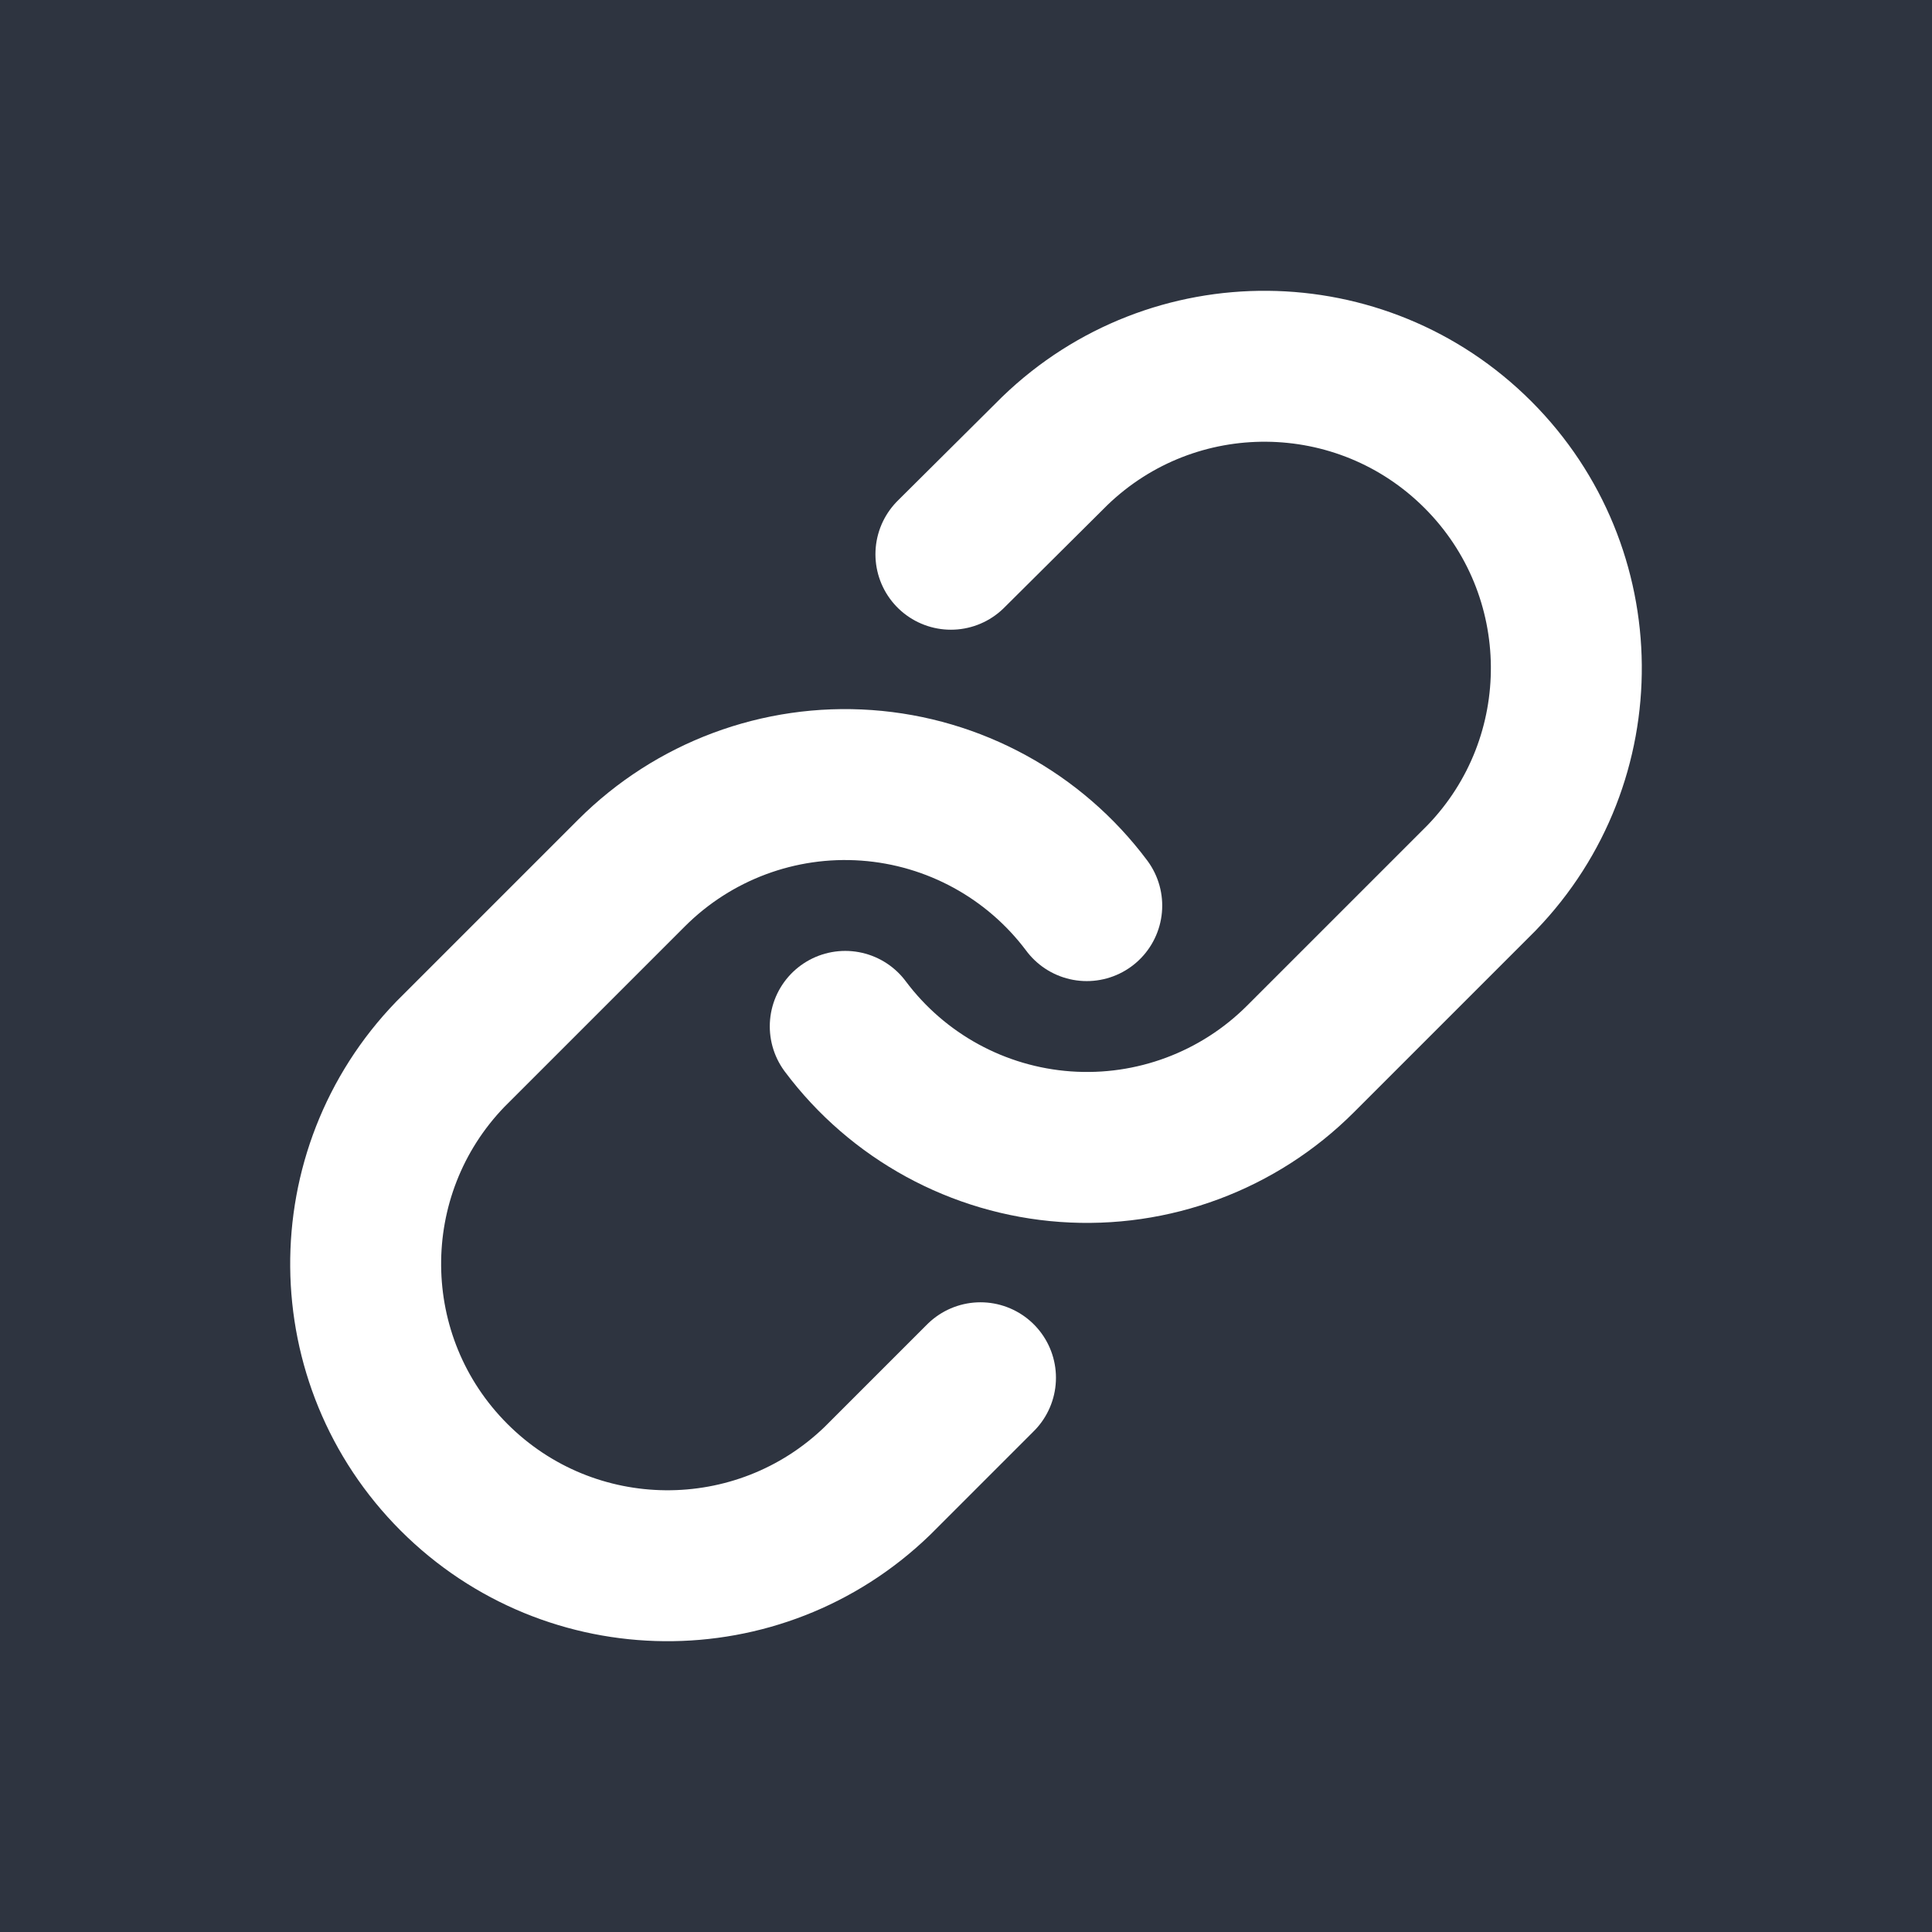
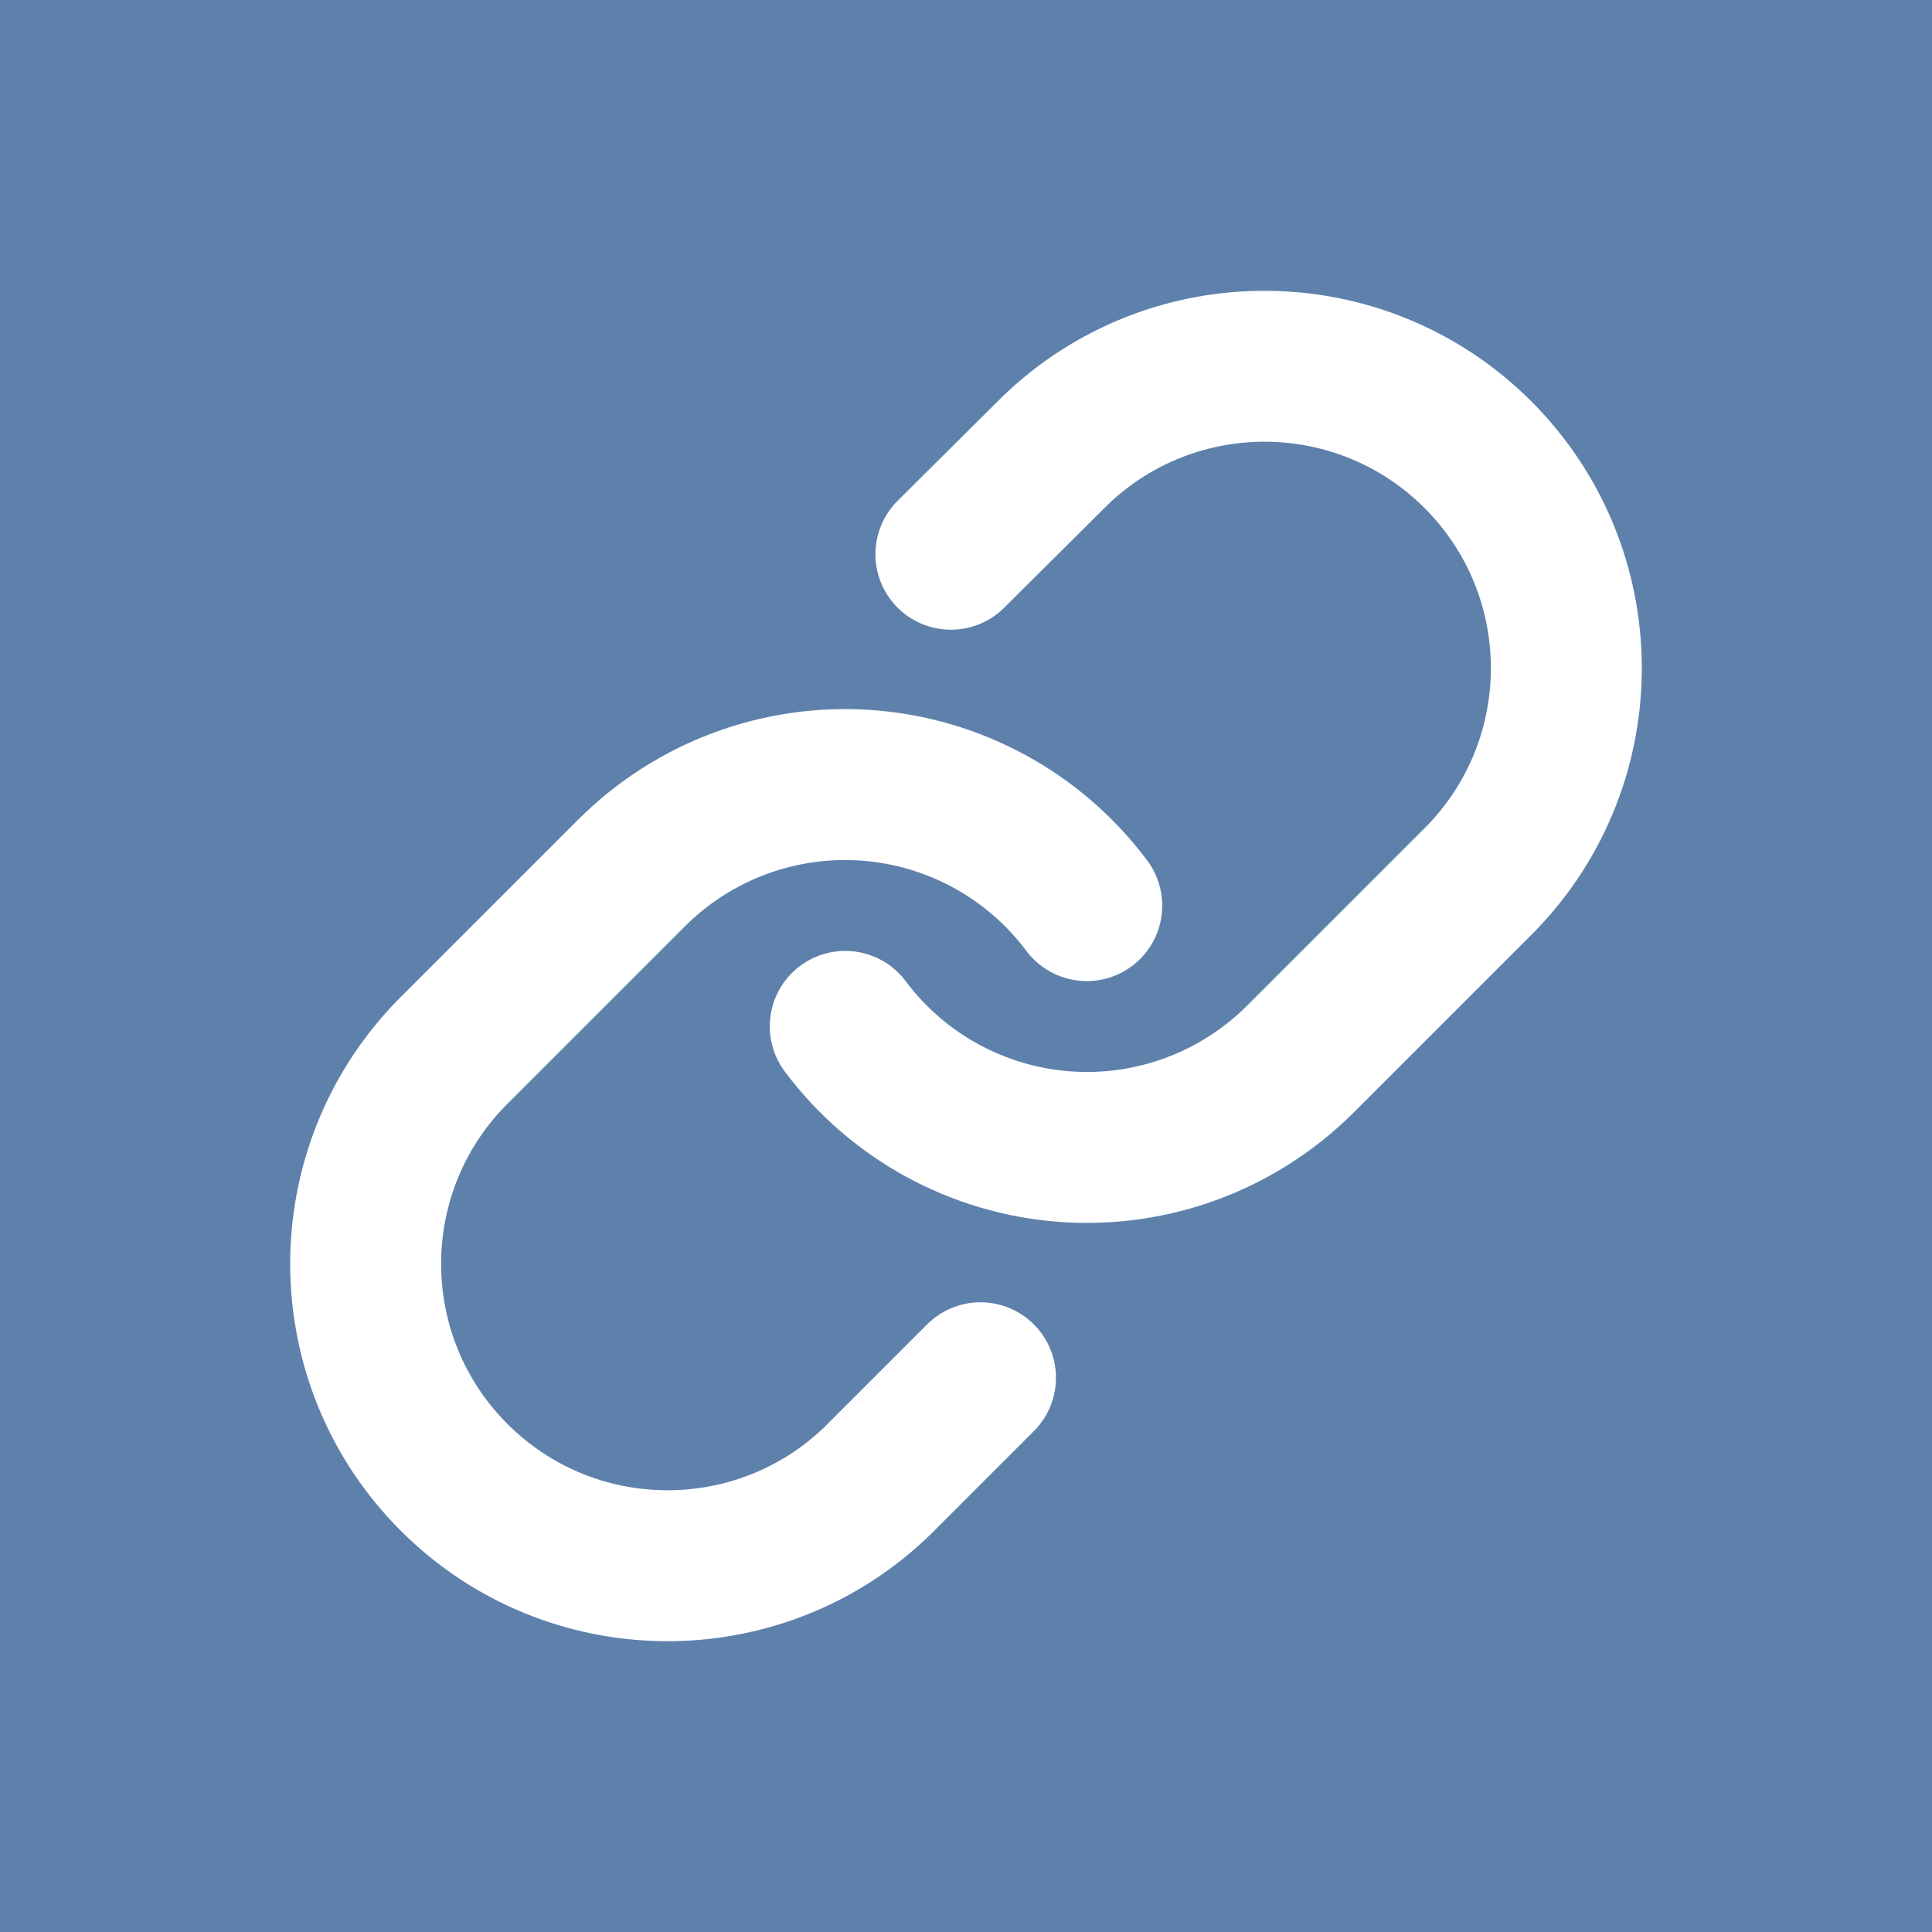
<svg xmlns="http://www.w3.org/2000/svg" viewBox="0 0 32 32">
-   <rect width="32" height="32" fill="#2e3440" />
+   <rect width="32" height="32" fill="#5e81ac" />
  <g transform="translate(4 4)" fill="none" stroke="#ffffff" stroke-width="2.5" stroke-linecap="round" stroke-linejoin="round">
    <path d="M10 13a5 5 0 0 0 7.54.54l3-3a5 5 0 0 0-7.07-7.07l-1.72 1.71" />
    <path d="M14 11a5 5 0 0 0-7.54-.54l-3 3a5 5 0 0 0 7.07 7.07l1.71-1.71" />
  </g>
</svg>
